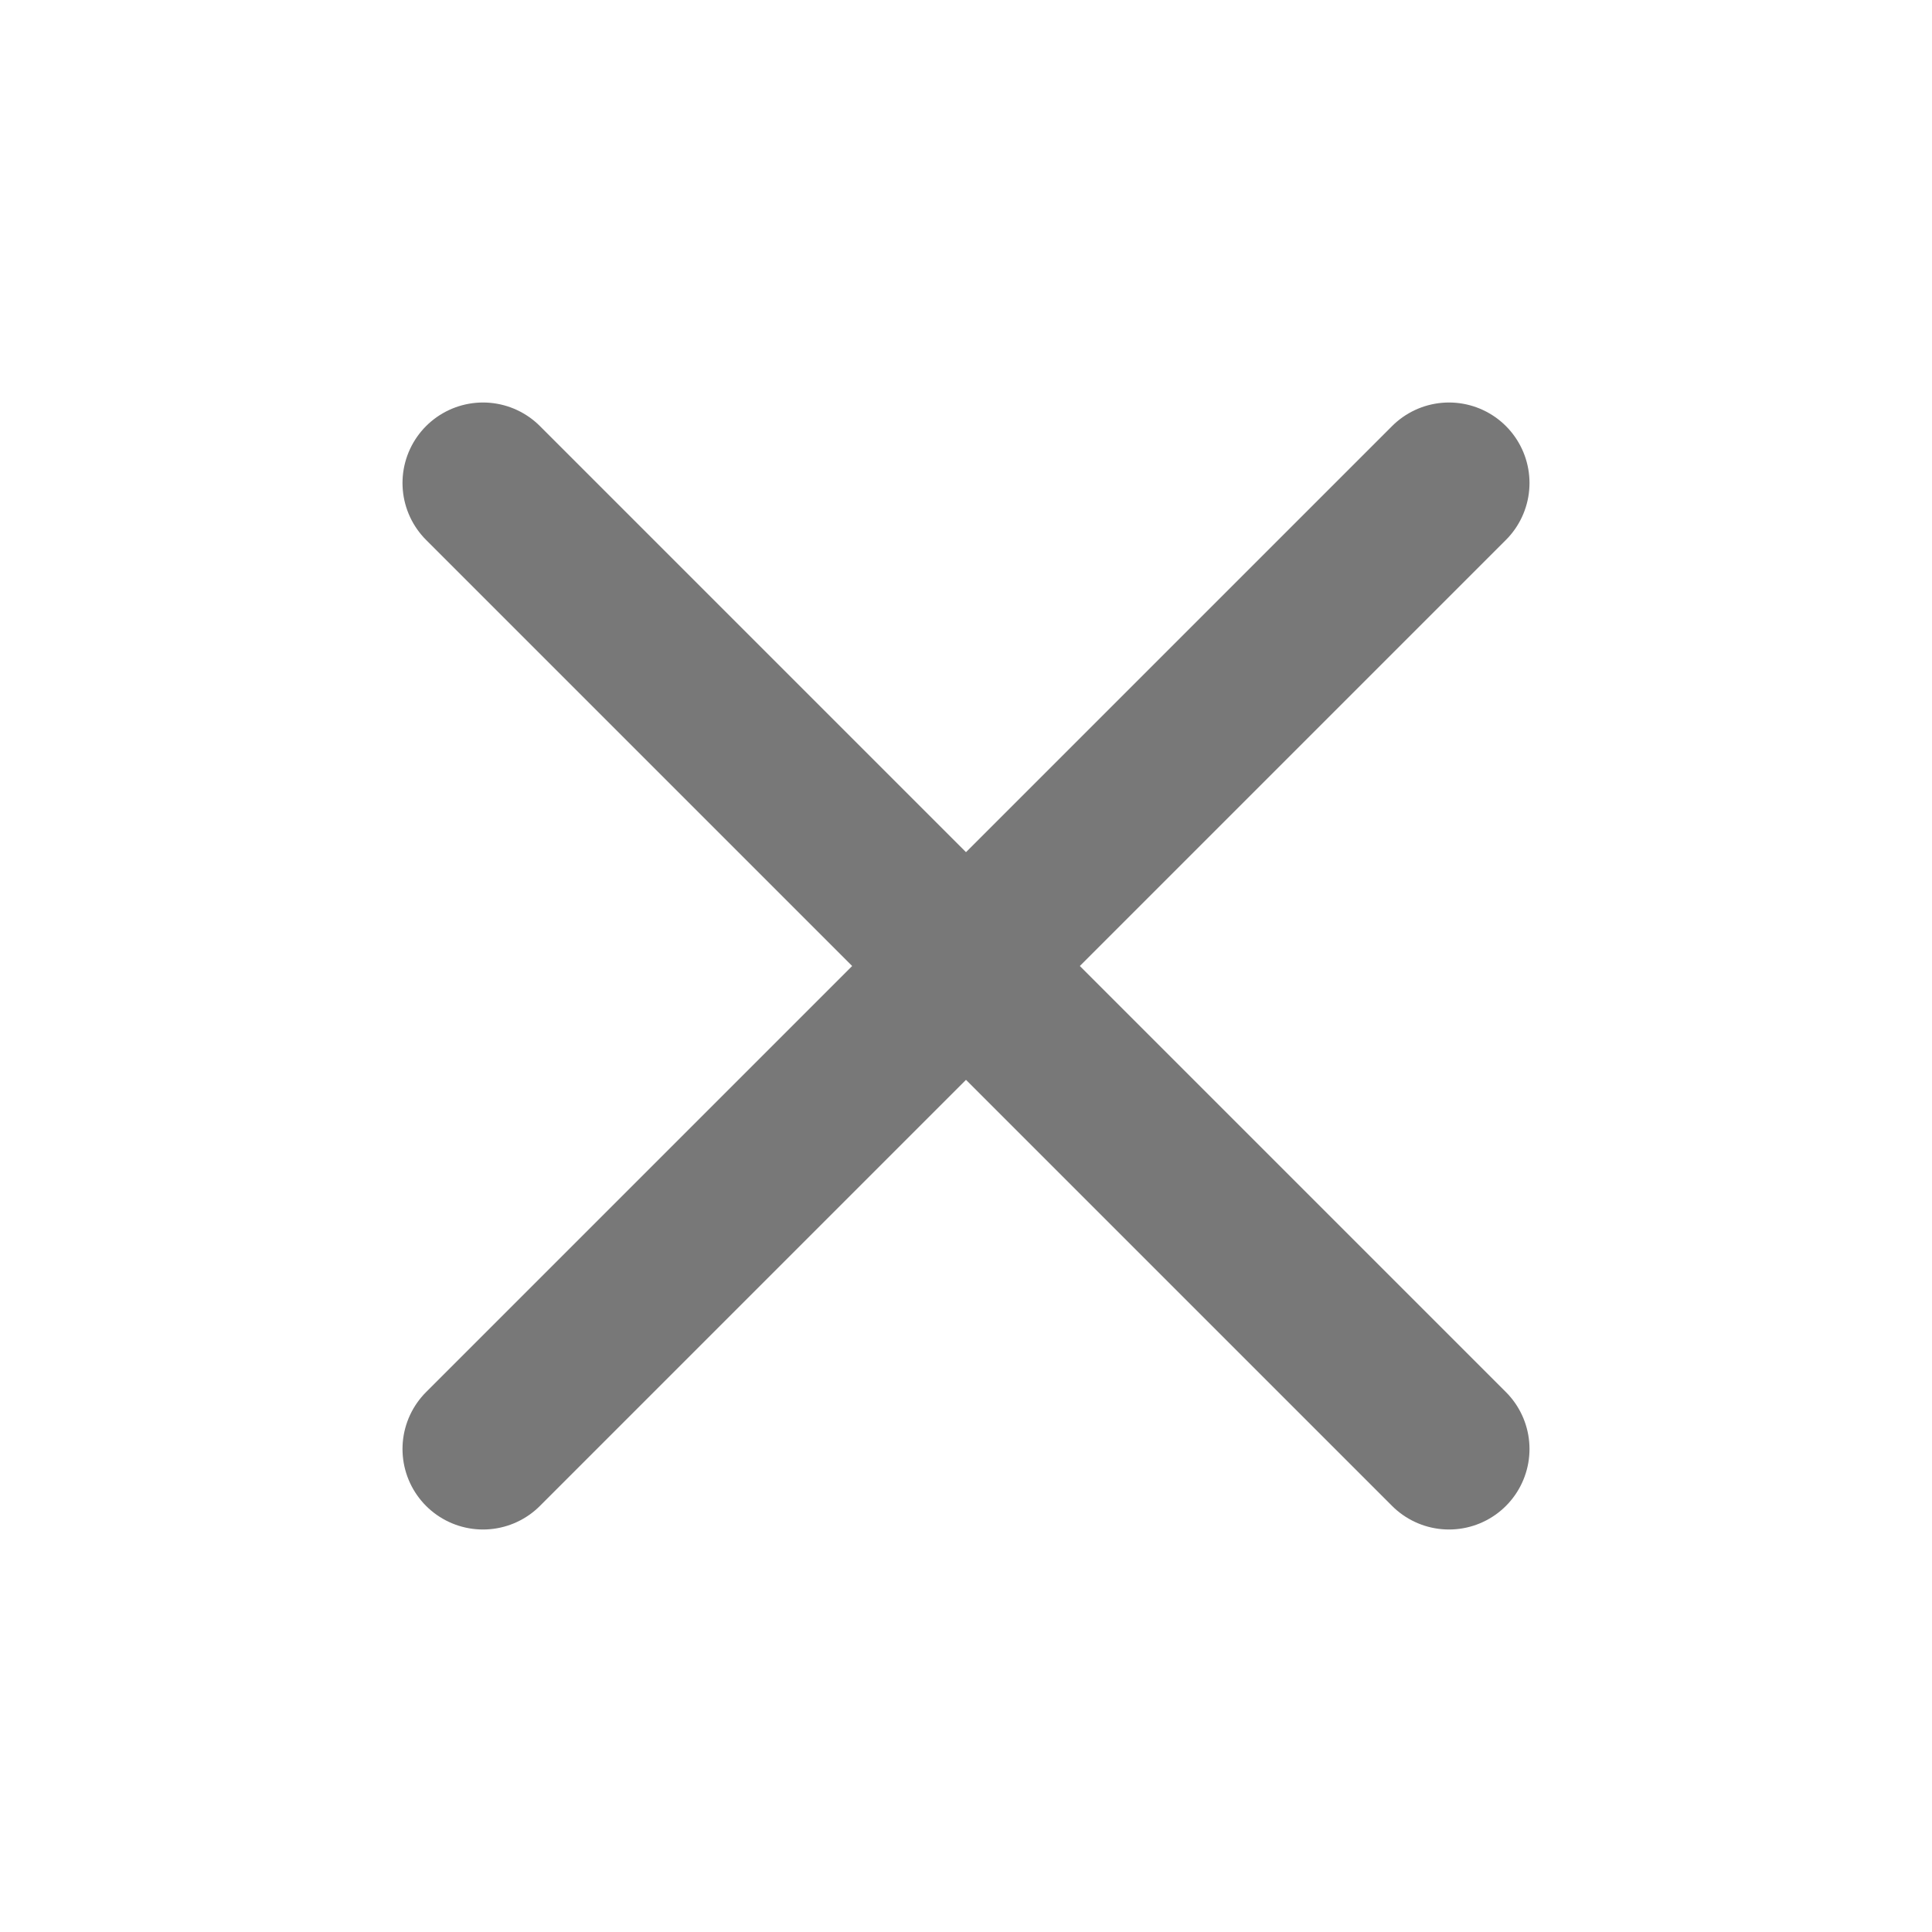
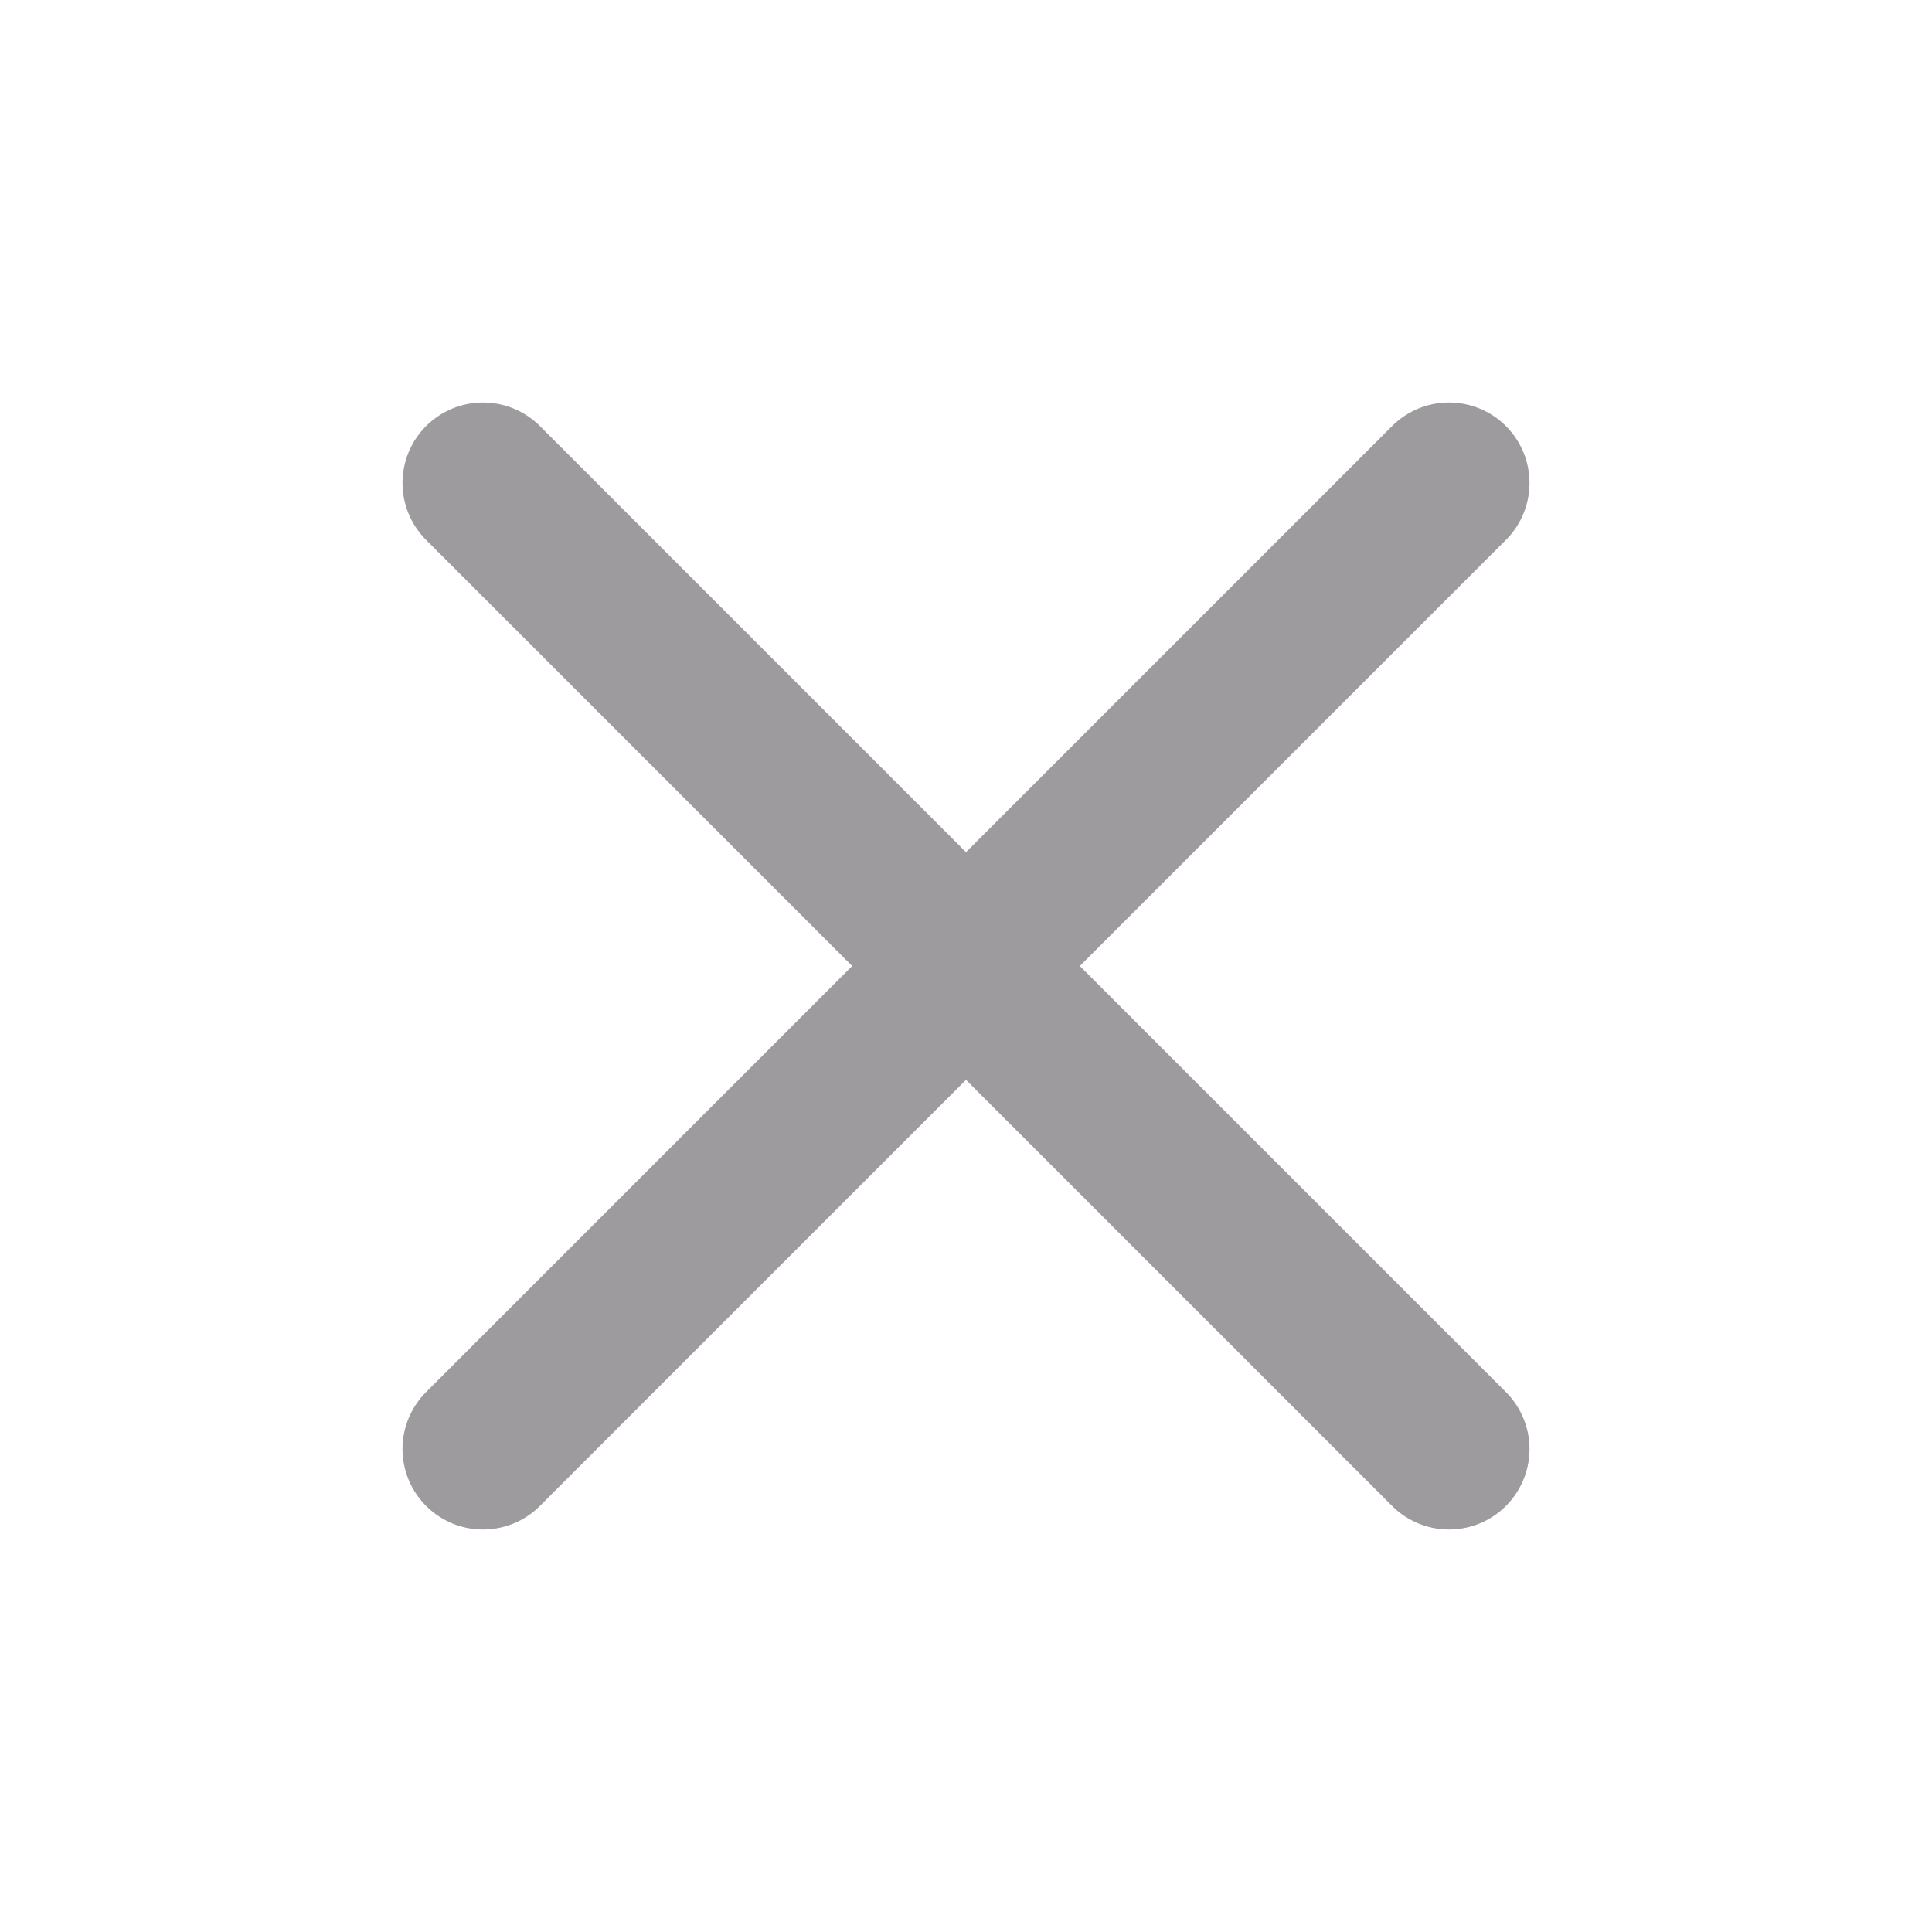
<svg xmlns="http://www.w3.org/2000/svg" width="24" height="24" viewBox="0 0 24 24" fill="none">
-   <path d="M6 18L18 6M6 6L18 18" stroke="#787878" stroke-width="2" stroke-linecap="round" stroke-linejoin="round" />
+   <path d="M6 18L18 6M6 6L18 18" stroke="#9D9B9E" stroke-width="2" stroke-linecap="round" stroke-linejoin="round" />
</svg>
